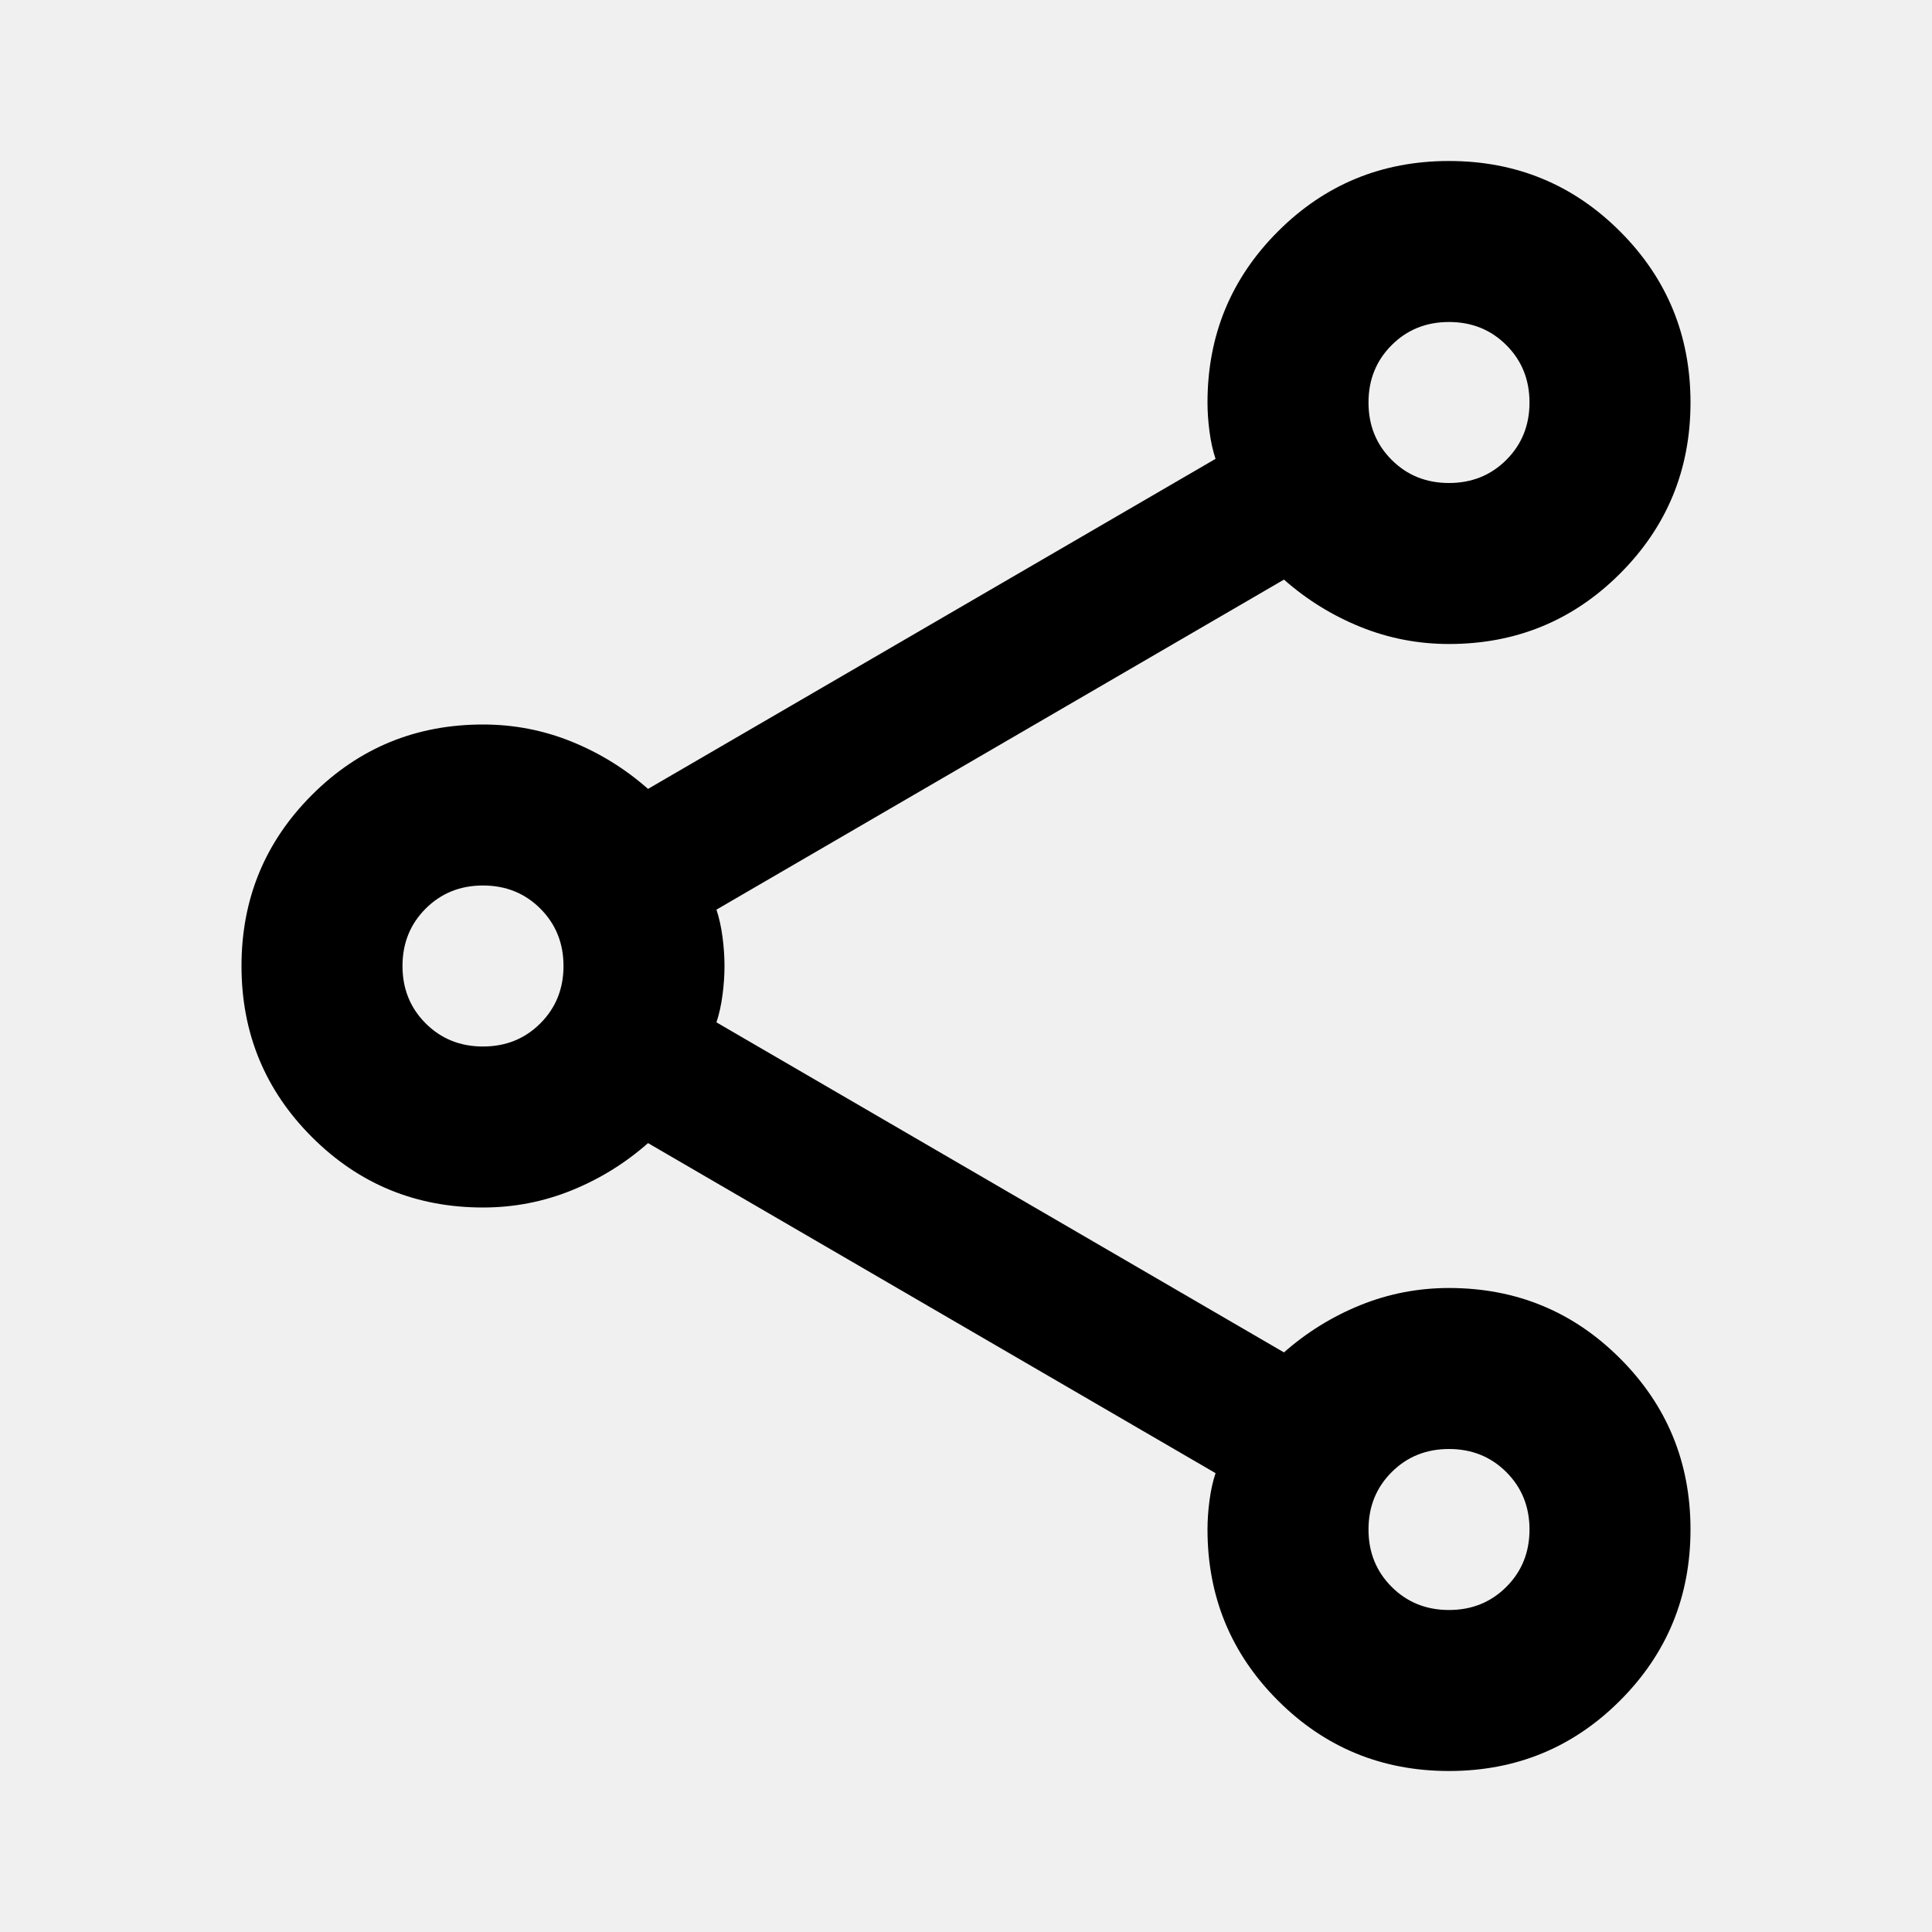
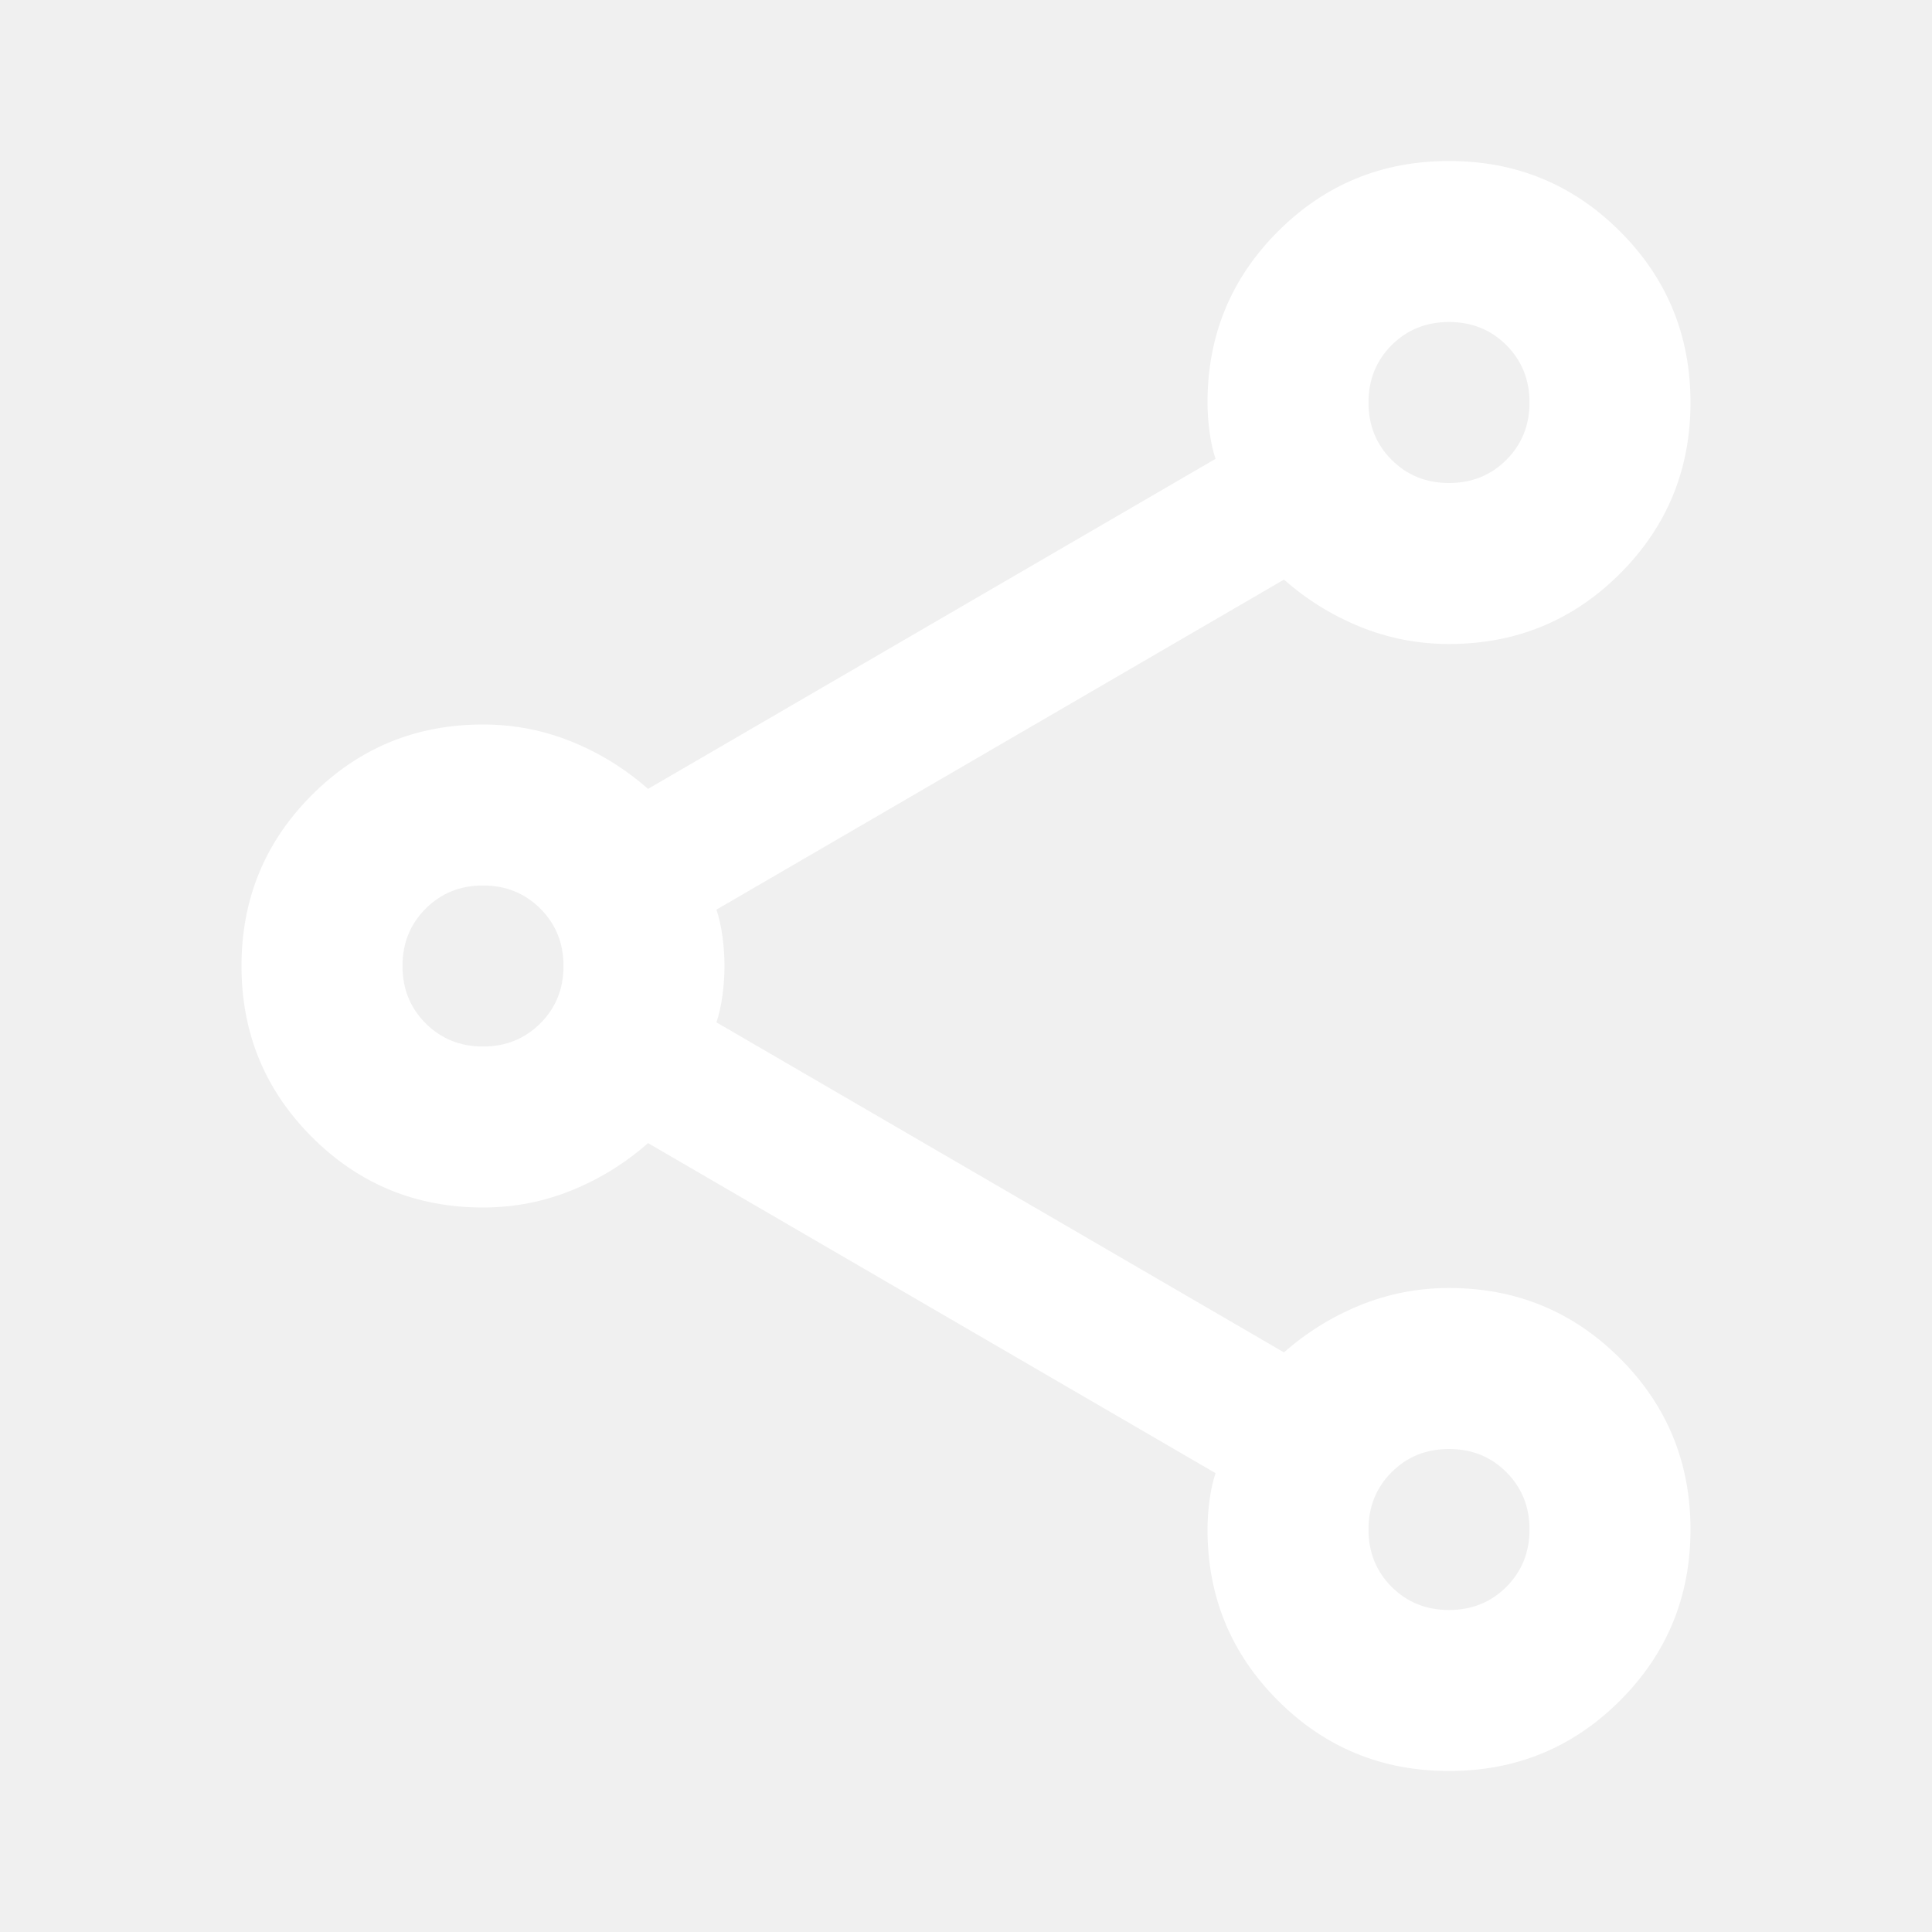
<svg xmlns="http://www.w3.org/2000/svg" height="24" viewBox="0 -960 960 960" width="24">
-   <path d="M720-80q-50 0-85-35t-35-85q0-7 1-14.5t3-13.5L322-392q-17 15-38 23.5t-44 8.5q-50 0-85-35t-35-85q0-50 35-85t85-35q23 0 44 8.5t38 23.5l282-164q-2-6-3-13.5t-1-14.5q0-50 35-85t85-35q50 0 85 35t35 85q0 50-35 85t-85 35q-23 0-44-8.5T638-672L356-508q2 6 3 13.5t1 14.5q0 7-1 14.5t-3 13.5l282 164q17-15 38-23.5t44-8.5q50 0 85 35t35 85q0 50-35 85t-85 35Zm0-640q17 0 28.5-11.5T760-760q0-17-11.5-28.5T720-800q-17 0-28.5 11.5T680-760q0 17 11.5 28.5T720-720ZM240-440q17 0 28.5-11.5T280-480q0-17-11.5-28.5T240-520q-17 0-28.5 11.5T200-480q0 17 11.5 28.5T240-440Zm480 280q17 0 28.5-11.5T760-200q0-17-11.5-28.5T720-240q-17 0-28.5 11.5T680-200q0 17 11.5 28.5T720-160Zm0-600ZM240-480Zm480 280Z" fill="#000" />
+   <path d="M720-80q-50 0-85-35t-35-85q0-7 1-14.5t3-13.5L322-392q-17 15-38 23.5t-44 8.5q-50 0-85-35t-35-85q0-50 35-85t85-35q23 0 44 8.5t38 23.5l282-164q-2-6-3-13.5t-1-14.5q0-50 35-85t85-35q50 0 85 35t35 85q0 50-35 85t-85 35q-23 0-44-8.5T638-672L356-508q2 6 3 13.5t1 14.5q0 7-1 14.5t-3 13.5l282 164q17-15 38-23.5t44-8.5q50 0 85 35t35 85q0 50-35 85t-85 35Zm0-640q17 0 28.5-11.5T760-760q0-17-11.5-28.5T720-800q-17 0-28.5 11.5T680-760q0 17 11.5 28.5T720-720ZM240-440q17 0 28.5-11.5T280-480q0-17-11.5-28.5T240-520q-17 0-28.5 11.5T200-480q0 17 11.5 28.5T240-440Zm480 280q17 0 28.5-11.5T760-200q0-17-11.5-28.5T720-240q-17 0-28.5 11.5T680-200q0 17 11.5 28.5T720-160Zm0-600ZM240-480Zm480 280Z" fill="#fff" />
</svg>
